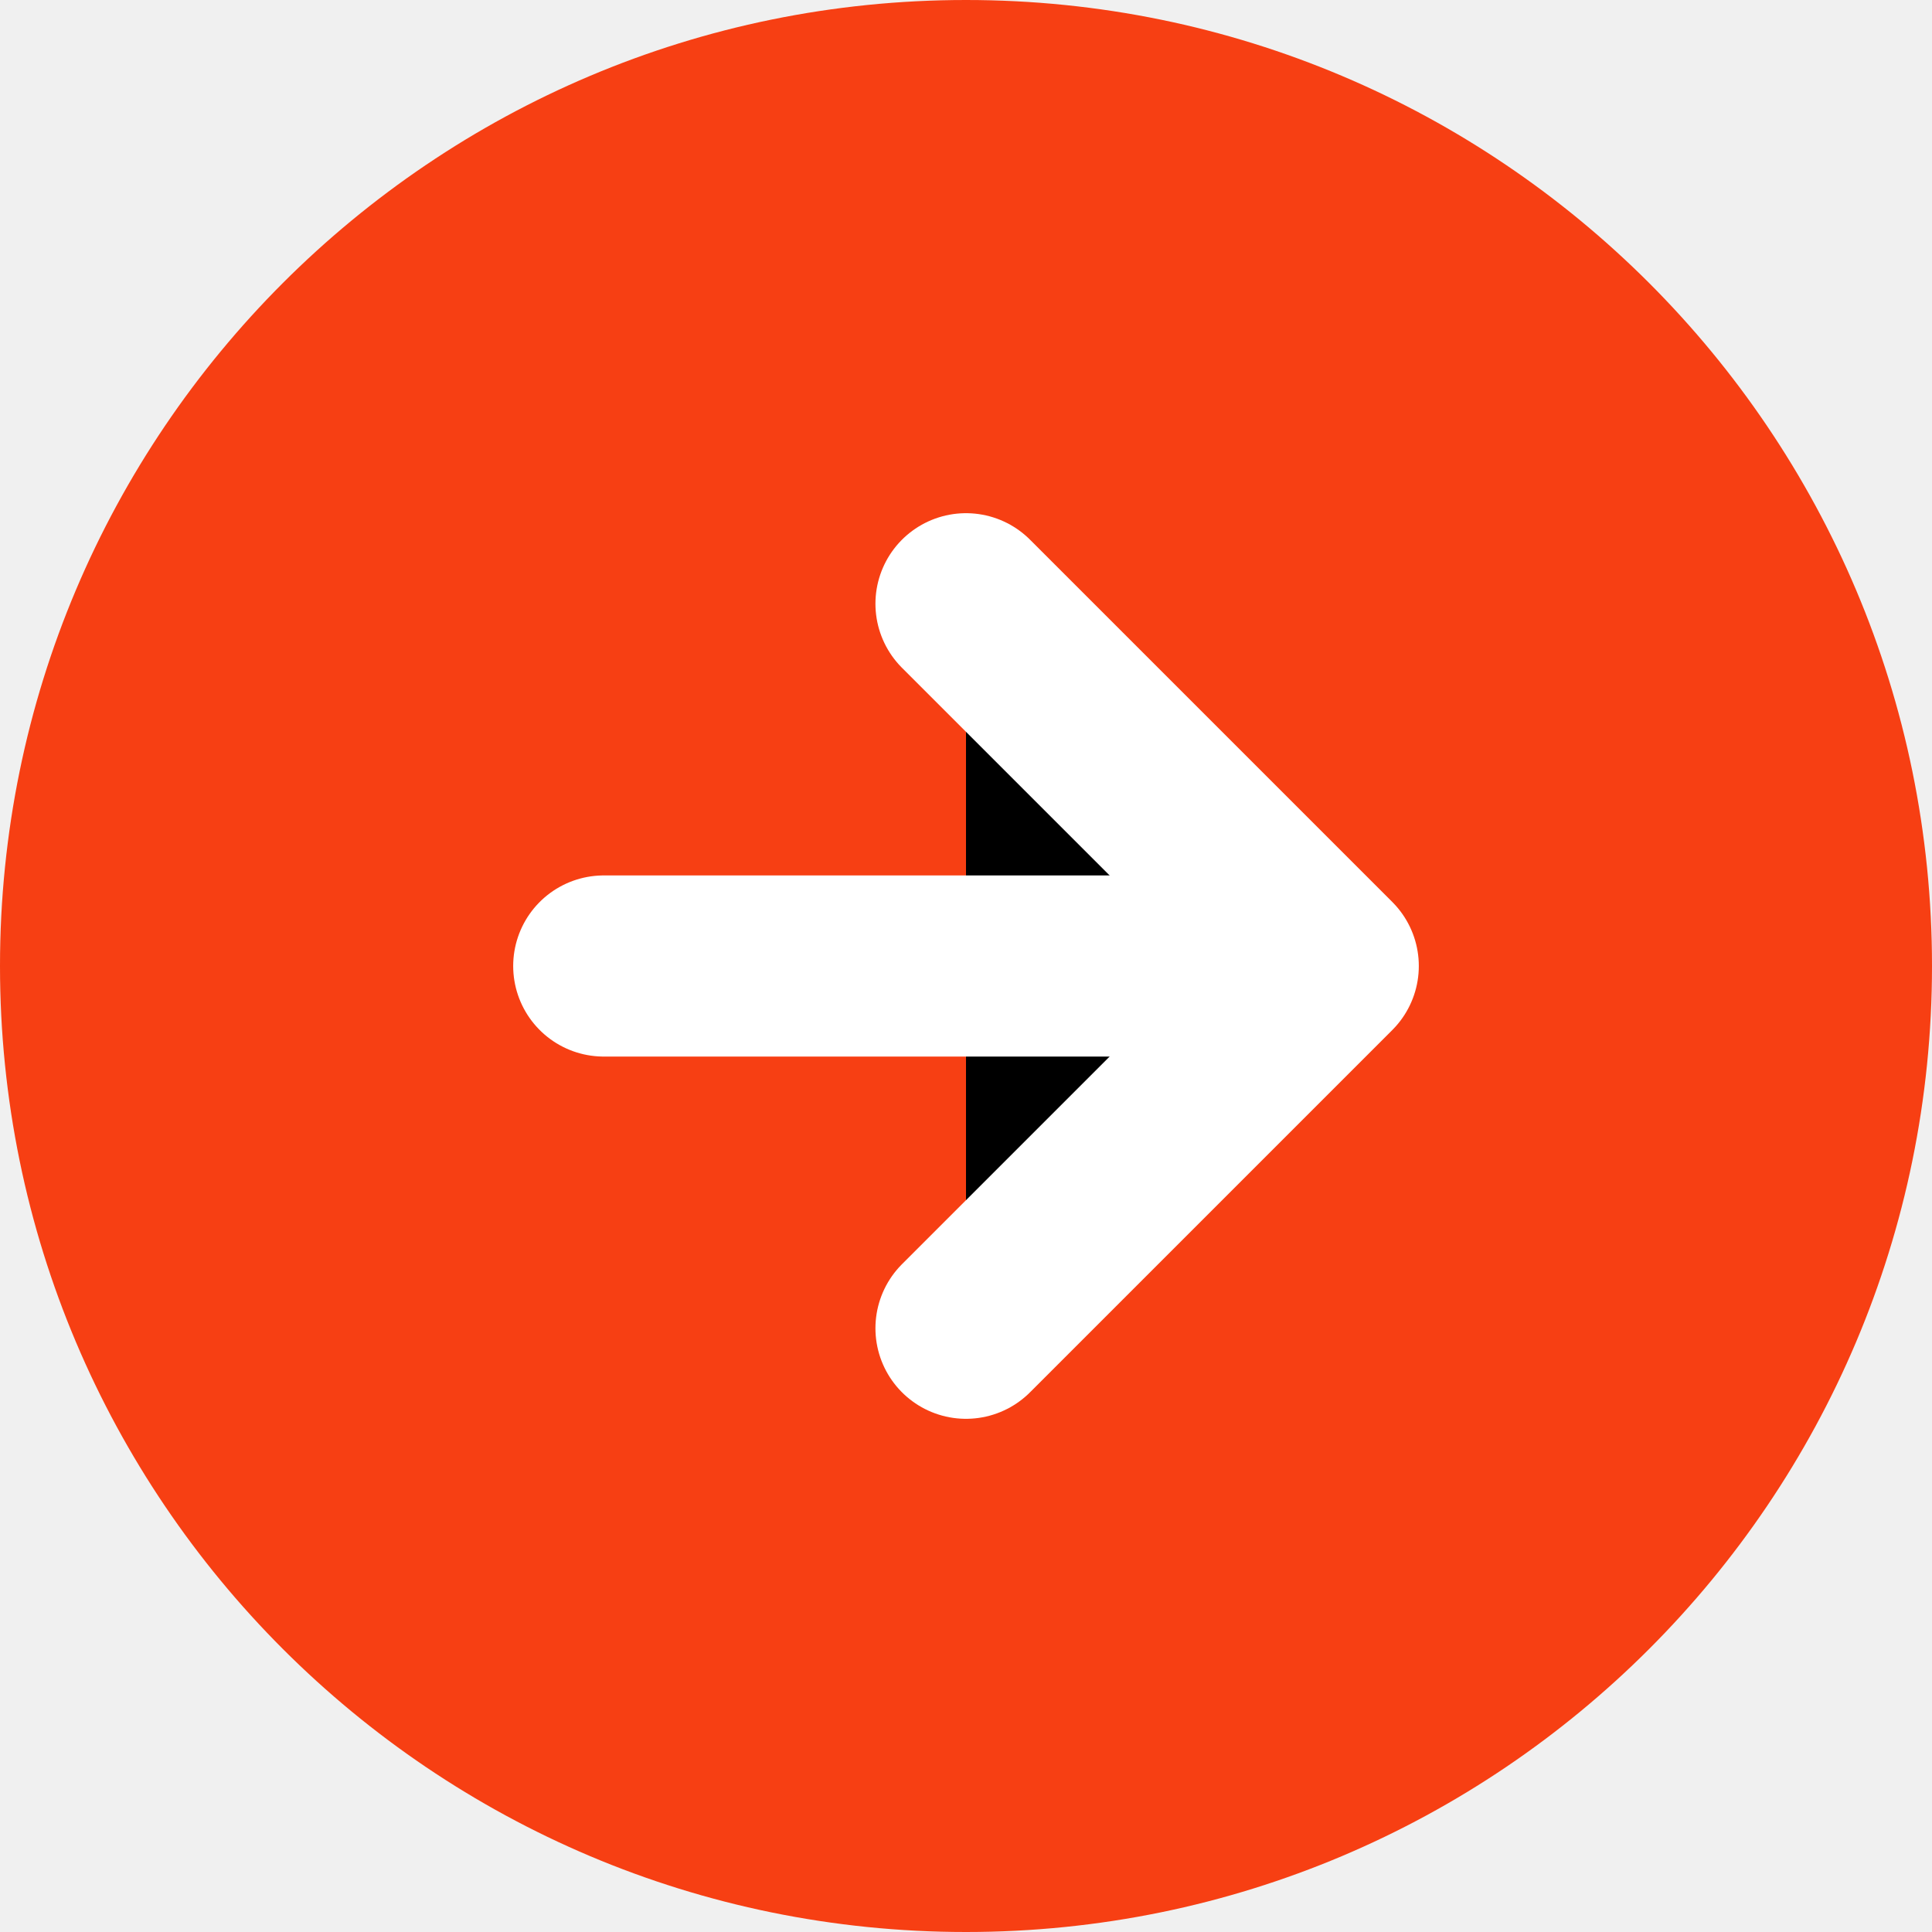
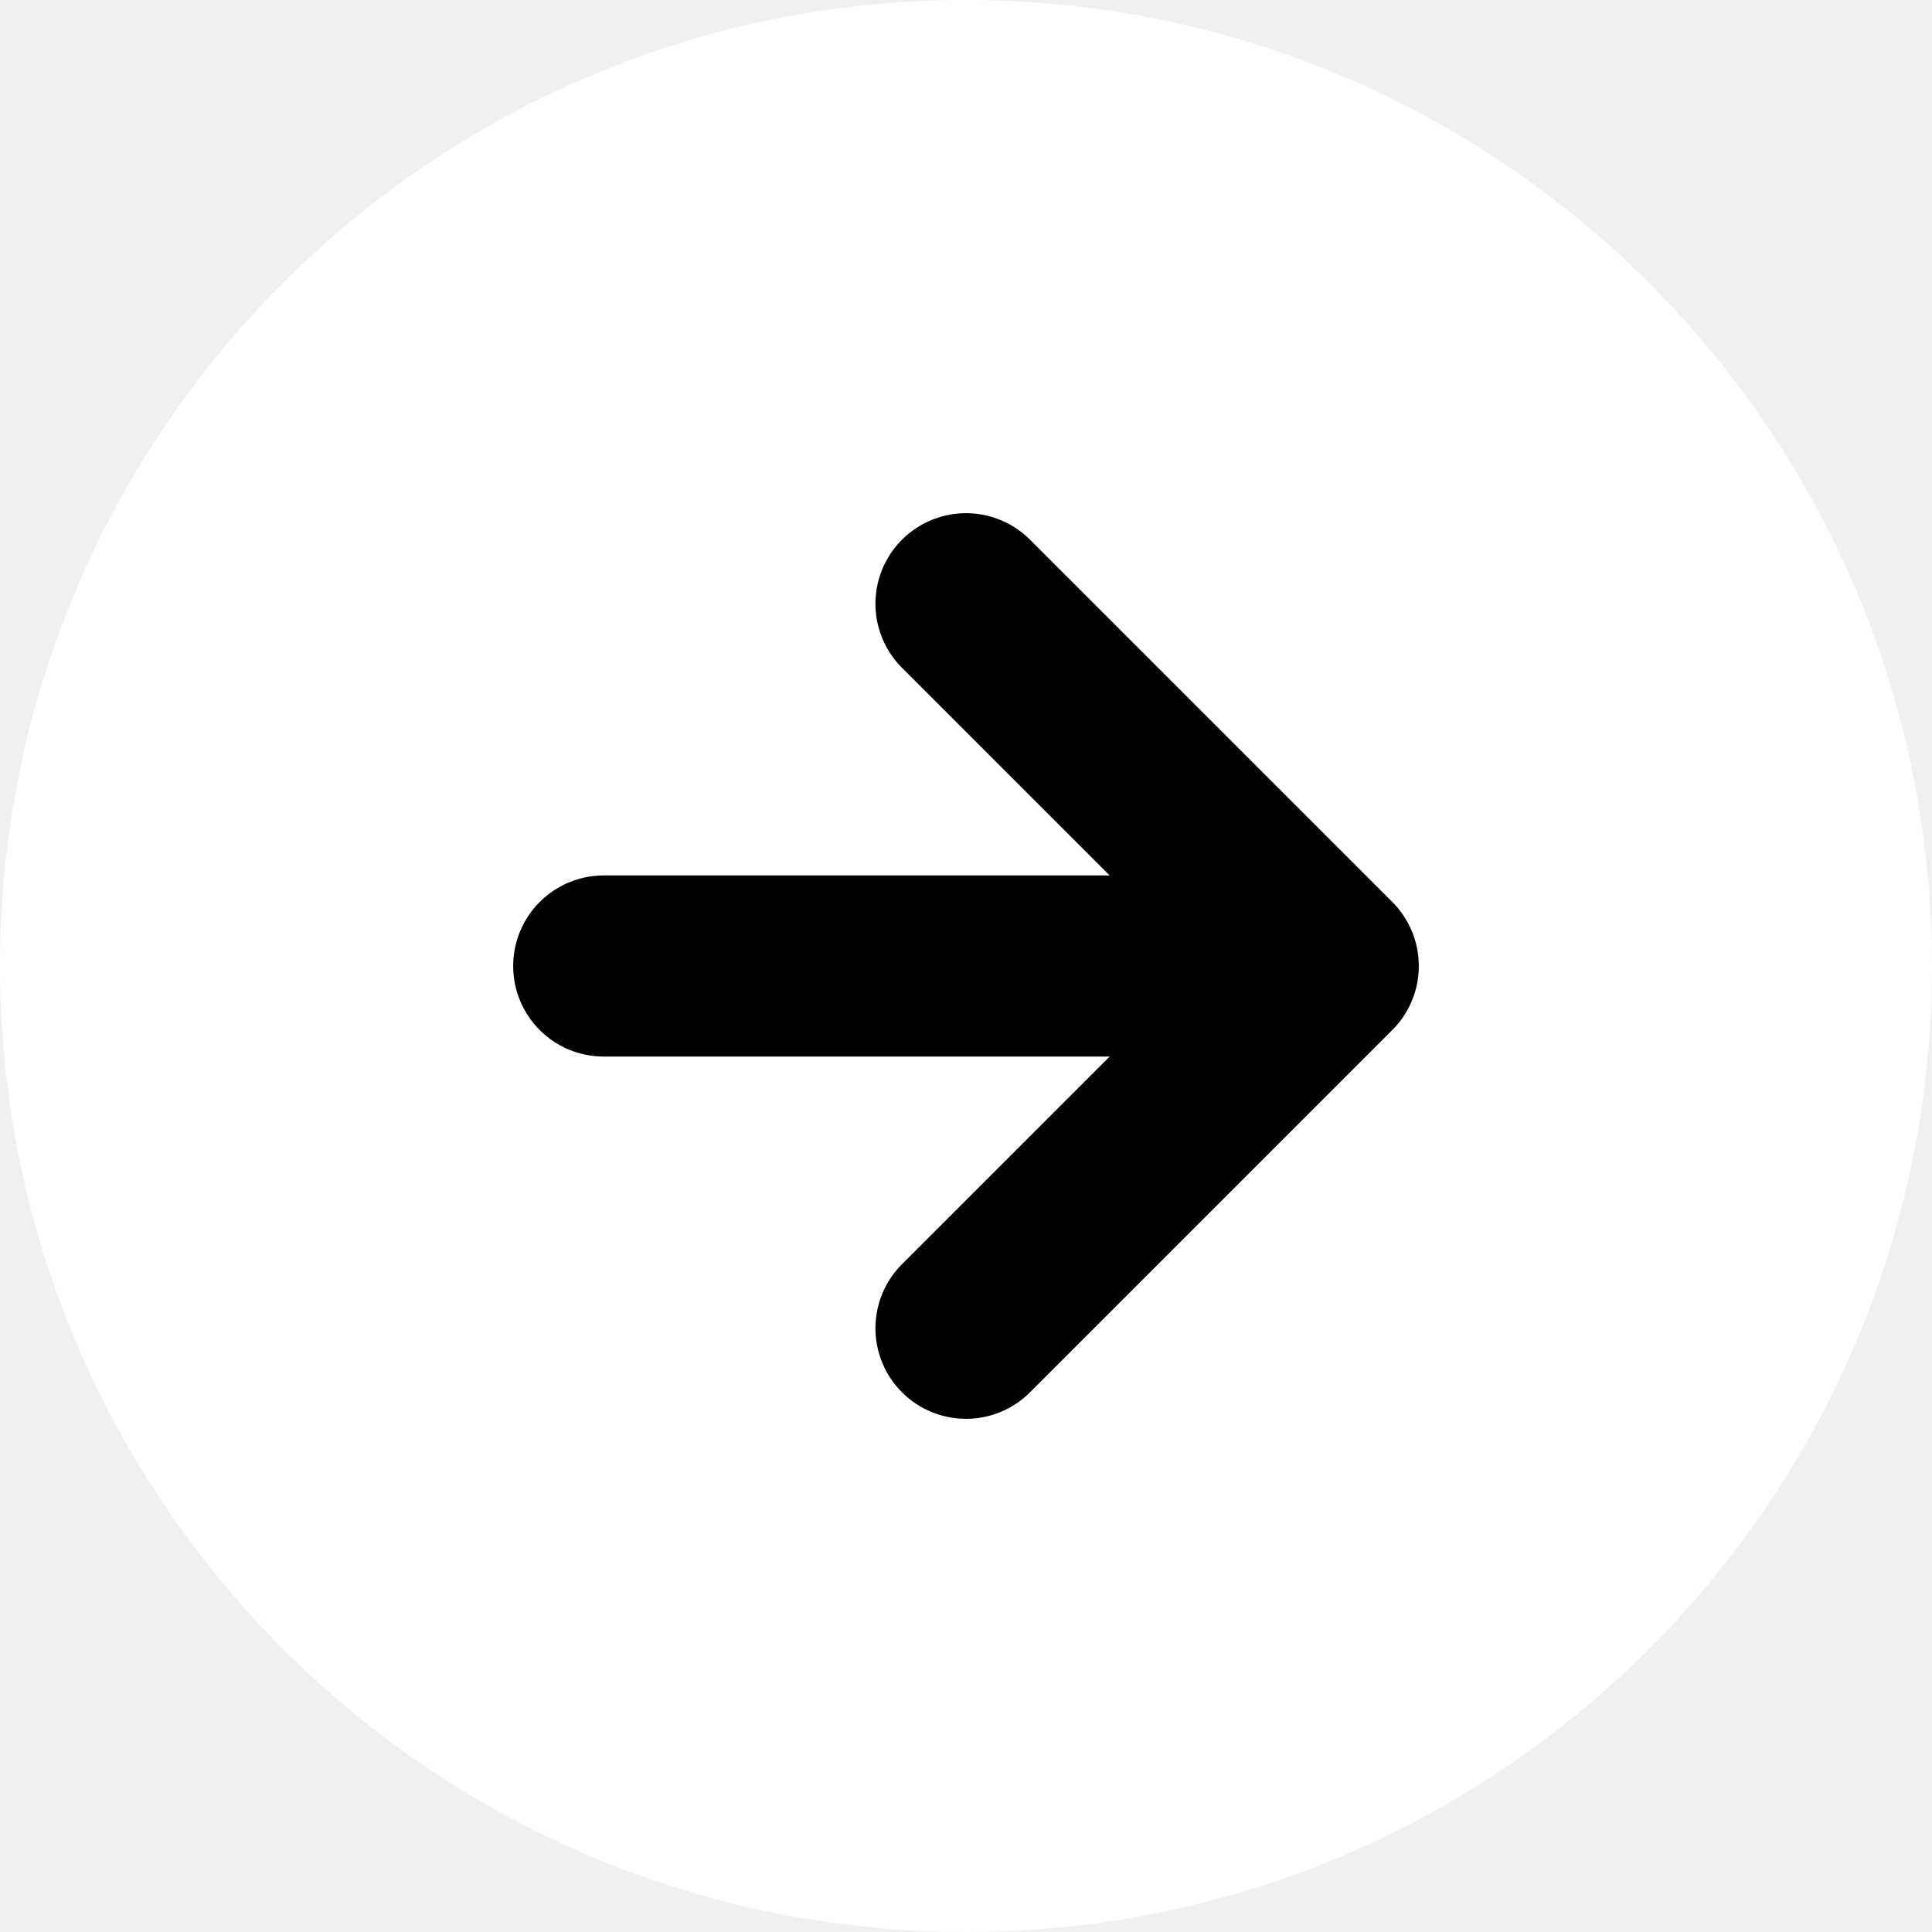
<svg xmlns="http://www.w3.org/2000/svg" width="16px" height="16px" viewBox="0 0 16 16" version="1.1">
-   <circle fill="#F73F13" cx="8" cy="8" r="8" />
-   <path d="M8,5 C10,7 11,8 11,8 C11,8 10,9 8,11" stroke="#FFFFFF" stroke-width="1.5" stroke-linecap="round" stroke-linejoin="round" />
-   <line x1="10" y1="8" x2="5" y2="8" id="Line" stroke="#FFFFFF" stroke-width="1.5" stroke-linecap="round" stroke-linejoin="round" />
+   <circle fill="#FFFFFF" cx="8" cy="8" r="8" />
+   <g fill="none" stroke="#000000" stroke-width="1.5" stroke-linecap="round" stroke-linejoin="round">
+     <path d="M8,5 C10,7 11,8 11,8 C11,8 10,9 8,11" />
+     <line x1="10" y1="8" x2="5" y2="8" />
+   </g>
</svg>
